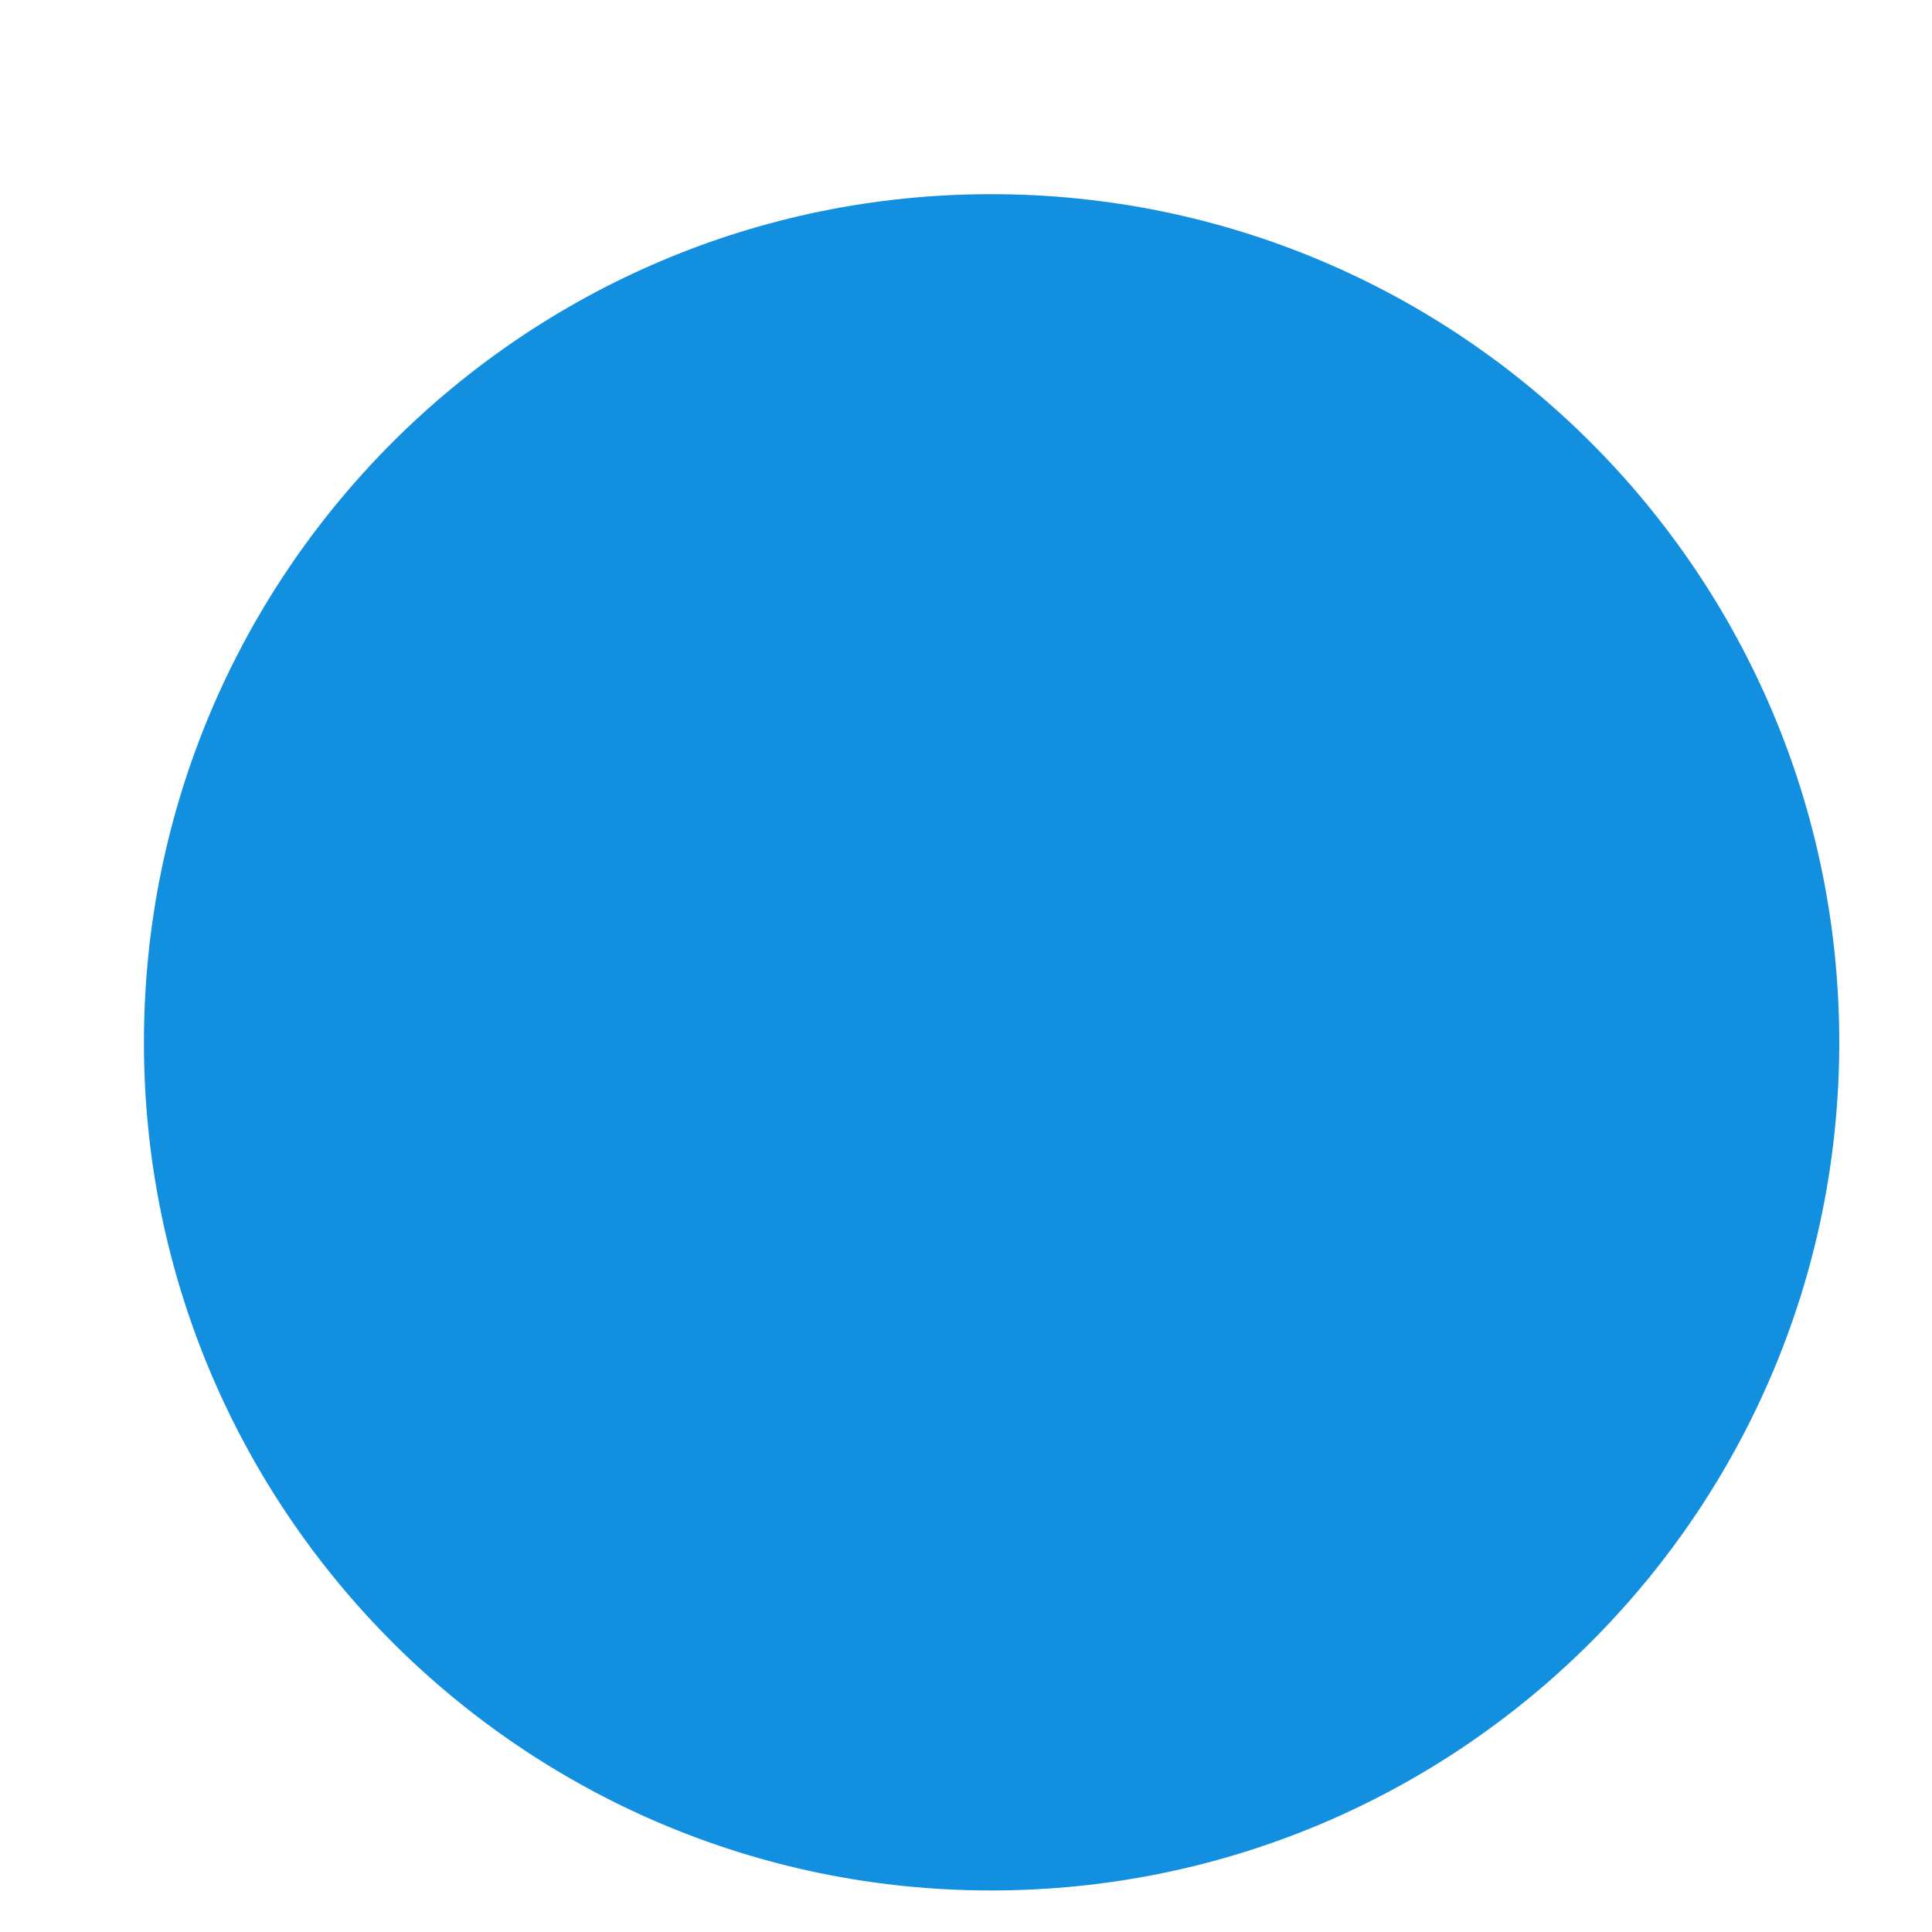
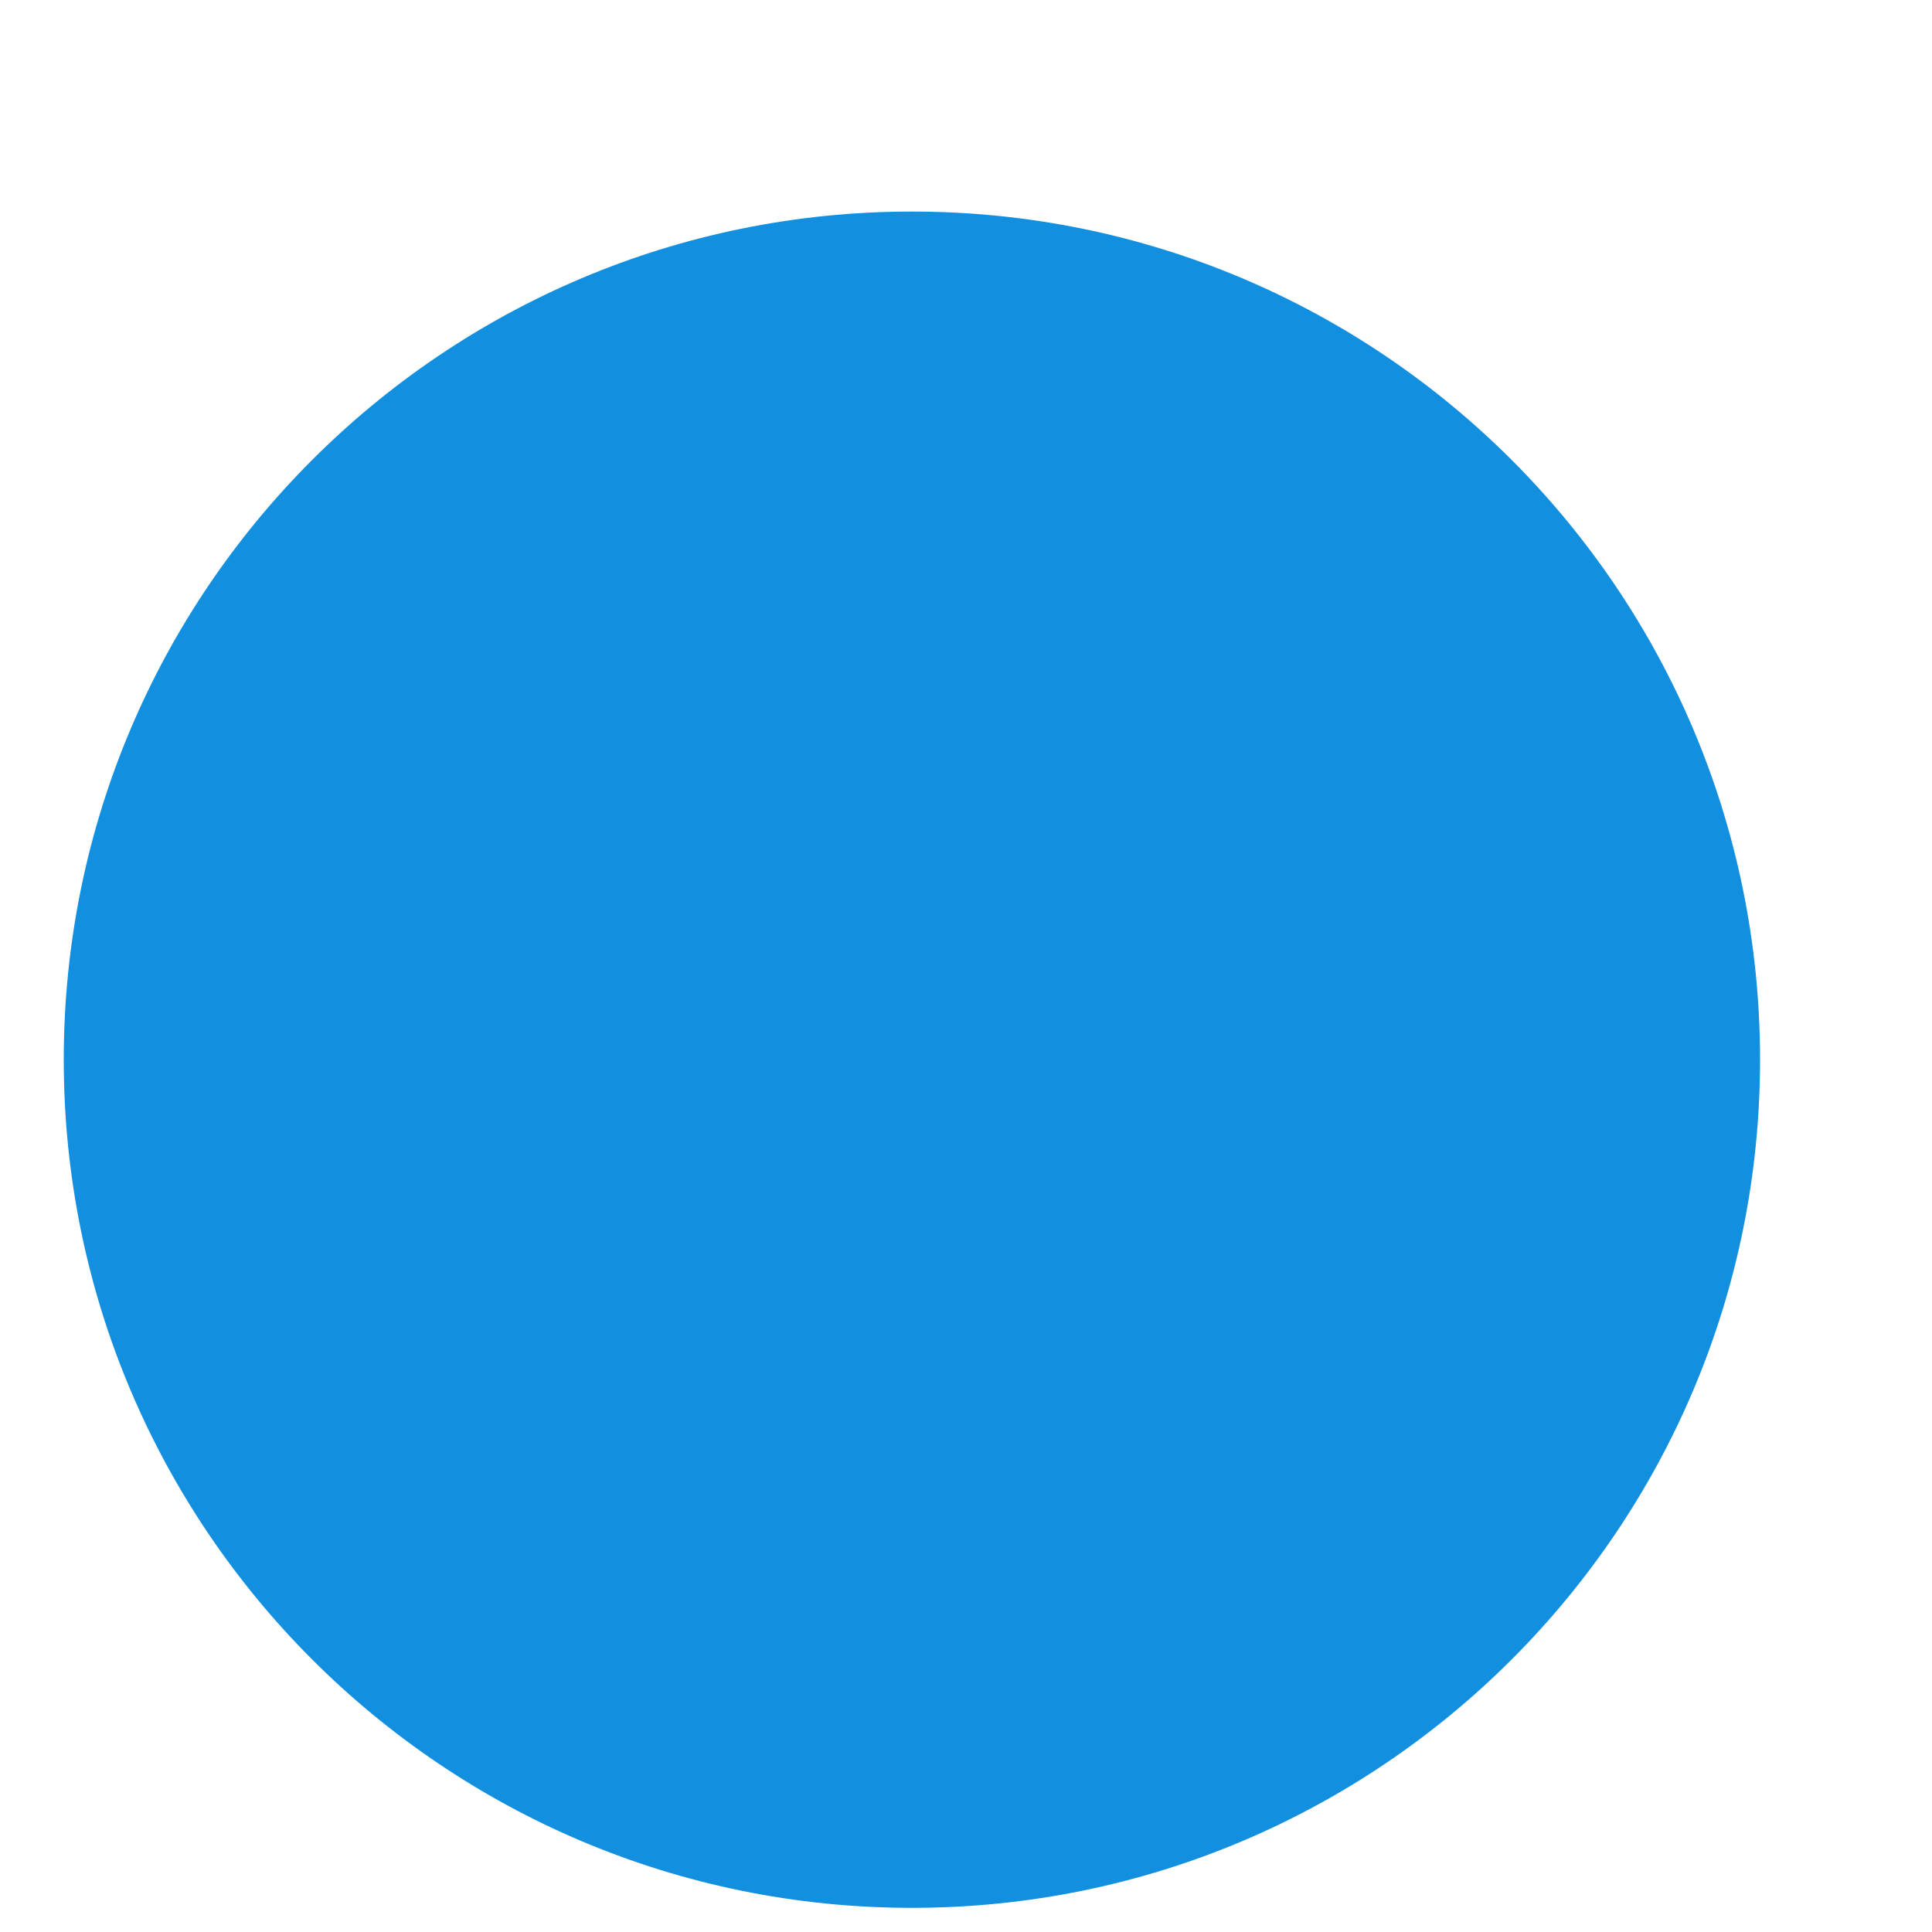
<svg xmlns="http://www.w3.org/2000/svg" version="1.1" width="2px" height="2px">
-   <g transform="matrix(1 0 0 1 -2487 -531 )">
-     <path d="M 0.149 1.079  C 0.149 1.564  0.542 1.957  1.026 1.957  C 1.511 1.957  1.904 1.564  1.904 1.079  C 1.904 0.594  1.511 0.201  1.026 0.201  C 0.542 0.201  0.149 0.594  0.149 1.079  Z " fill-rule="nonzero" fill="#138fe0" stroke="none" transform="matrix(1 0 0 1 2487 531 )" />
+   <g transform="matrix(1 0 0 1 -2476 -529 )">
+     <path d="M 0.066 1.097  C 0.066 1.582  0.459 1.975  0.944 1.975  C 1.429 1.975  1.822 1.582  1.822 1.097  C 1.822 0.612  1.429 0.219  0.944 0.219  C 0.459 0.219  0.066 0.612  0.066 1.097  Z " fill-rule="nonzero" fill="#138fe0" stroke="none" transform="matrix(1 0 0 1 2476 529 )" />
  </g>
</svg>
